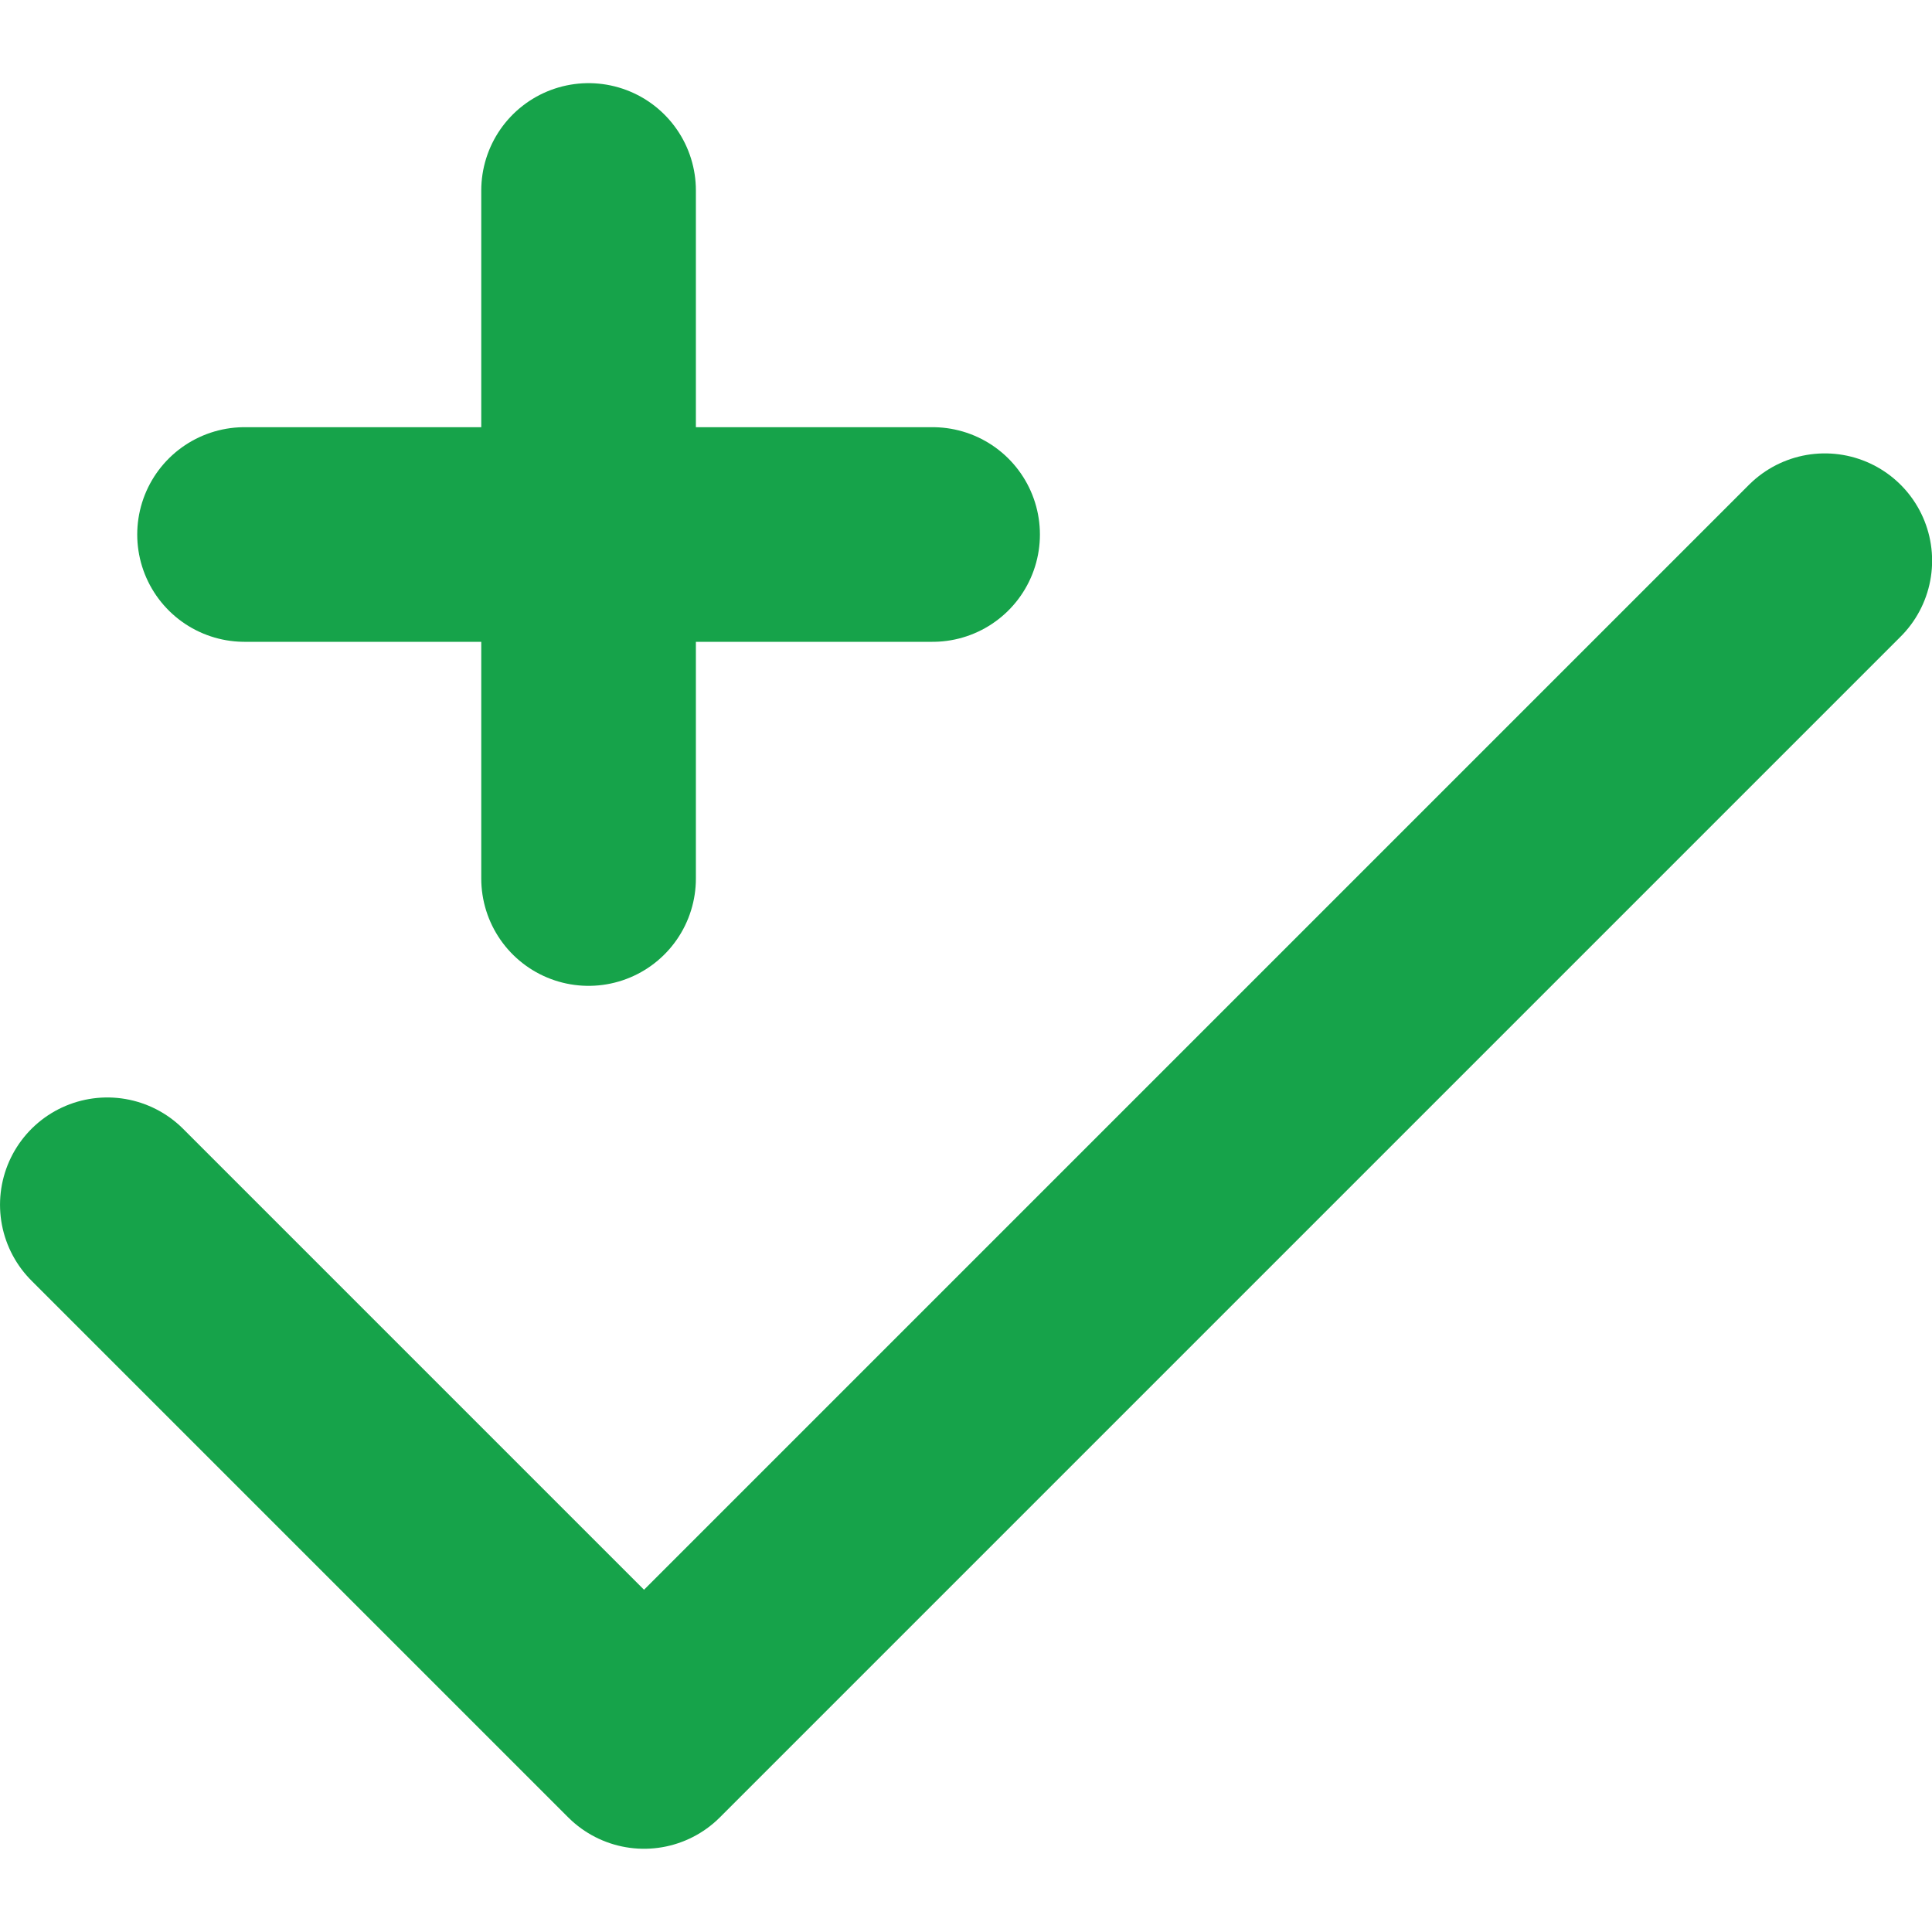
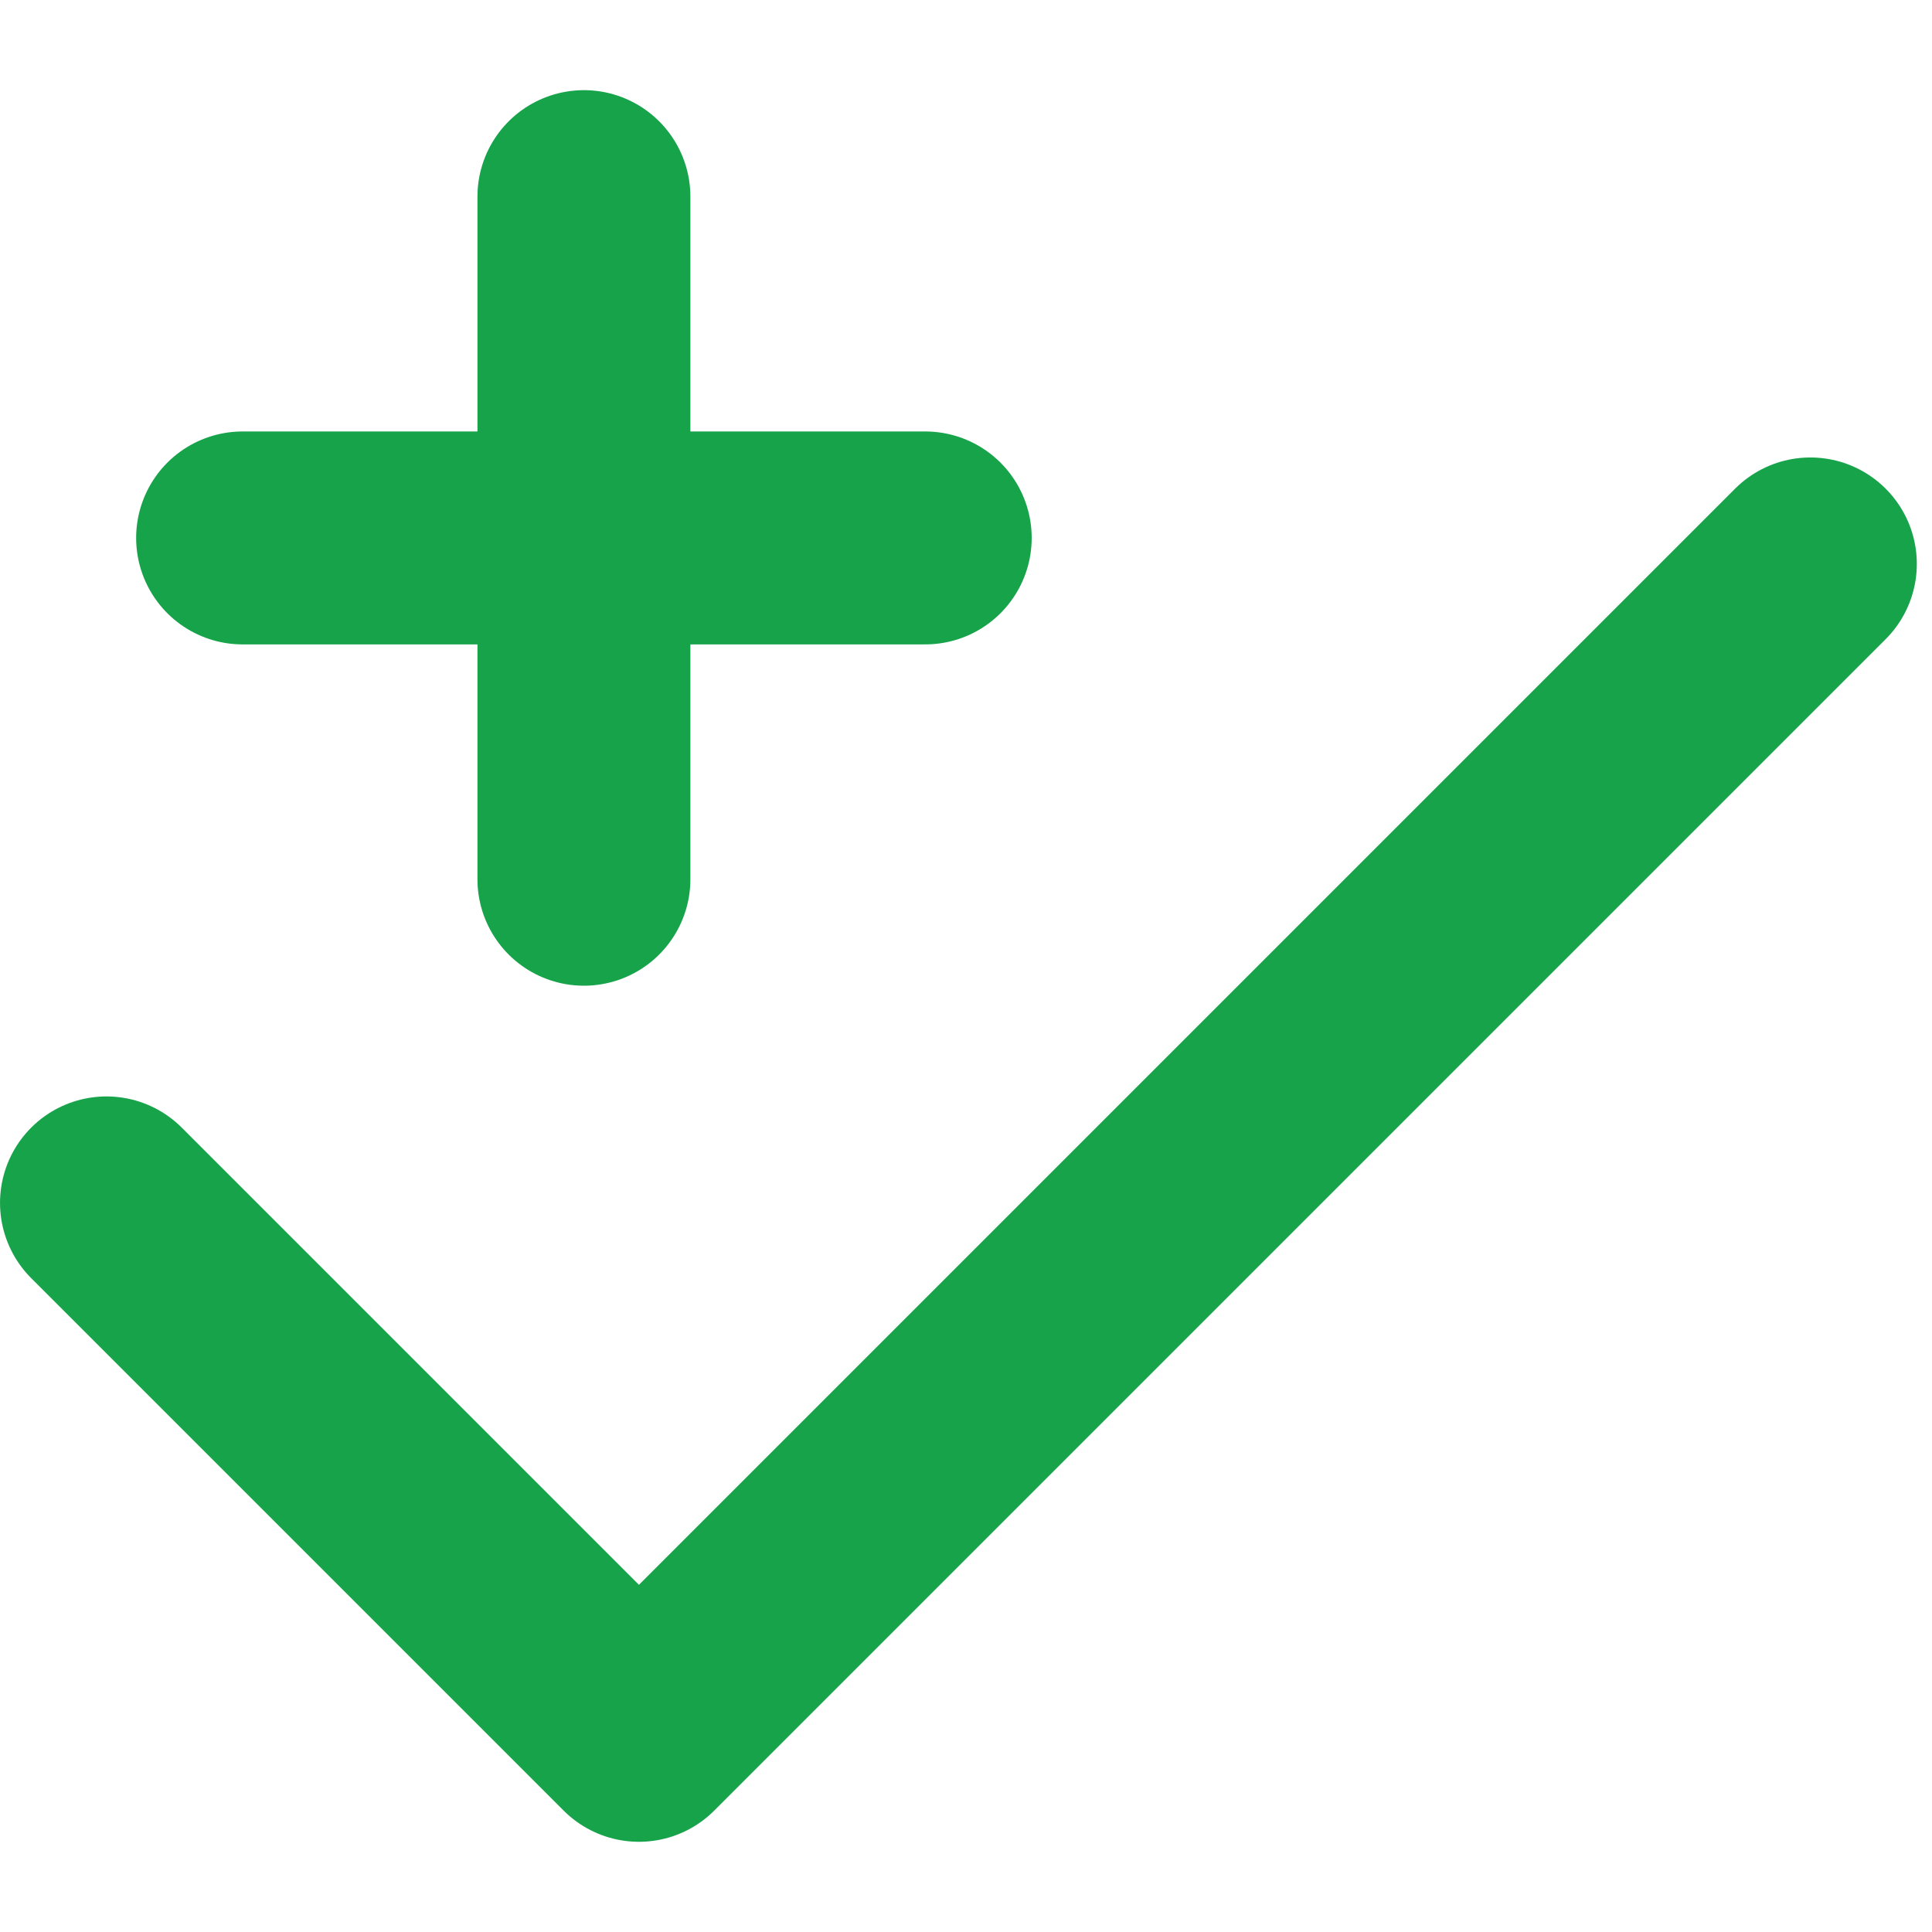
- <svg xmlns="http://www.w3.org/2000/svg" width="25" height="25" viewBox="0 0 4.762 4.352" version="1.1" id="svg1" xml:space="preserve">
+ <svg xmlns="http://www.w3.org/2000/svg" width="24" height="24" viewBox="0 0 4.8 4.8" version="1.1" id="svg1" xml:space="preserve">
  <defs id="defs1" />
  <g id="layer1" transform="translate(-98.38669,-111.0224)">
    <g style="fill:none" id="g1" transform="matrix(0.2645833,0,0,0.2645833,98.47258,142.0177)">
-       <g id="g7" style="stroke-width:1.999;stroke-dasharray:none">
-         <g id="g6" transform="translate(-50.6272,-8.486533)" style="fill:none;stroke-width:1.999;stroke-dasharray:none">
-           <path d="m 43,33.839 v -9.679 c 0,-0.718 -0.385,-1.381 -1.008,-1.736 L 33.492,17.567 c -0.615,-0.351 -1.37,-0.351 -1.985,0 l -8.5,4.857 C 22.385,22.78 22,23.443 22,24.161 v 9.679 c 0,0.718 0.385,1.38 1.008,1.736 l 8.5,4.857 c 0.615,0.351 1.37,0.351 1.985,0 l 8.5,-4.857 c 0.623,-0.356 1.008,-1.019 1.008,-1.736 z" fill="#a3a3a3" id="path2" style="fill:none;stroke:#000000;stroke-width:1.999;stroke-dasharray:none;stroke-opacity:1" />
-           <path d="m 22,33.839 c 0,0.718 0.385,1.38 1.008,1.736 l 8.52,4.868 C 31.961,40.692 32.5,40.379 32.5,39.88 v -9.719 c 0,-0.718 -0.385,-1.38 -1.008,-1.736 L 22.973,23.556 C 22.539,23.308 22,23.621 22,24.12 Z" fill="#525252" id="path5" style="fill:none;stroke:#000000;stroke-width:1.999;stroke-dasharray:none;stroke-opacity:1" />
-           <path style="fill:none;fill-opacity:0.11;stroke:#000000;stroke-width:1.999;stroke-linejoin:round;stroke-dasharray:none;stroke-opacity:1" d="M 32.266,29.277 42.669,23.21" id="path6" />
+       <g id="g2" transform="translate(0,0.8467929)">
+         <g style="fill:none;stroke:#16a34a;stroke-width:1.999;stroke-linecap:round;stroke-linejoin:round;stroke-dasharray:none;stroke-opacity:1" id="g13" transform="translate(-3.324944,-118.6992)">
+           <path d="M 20,6 9,17 4,12" id="path1-02" style="stroke:#16a34a;stroke-width:1.999;stroke-dasharray:none;stroke-opacity:1" />
        </g>
-         <g id="g2" style="fill:#c8c9cc;fill-opacity:1;stroke-width:1.999;stroke-dasharray:none" transform="translate(-34.69777,0.4688888)">
-           <path d="m 43,33.839 v -9.679 c 0,-0.718 -0.385,-1.381 -1.008,-1.736 L 33.492,17.567 c -0.615,-0.351 -1.37,-0.351 -1.985,0 l -8.5,4.857 C 22.385,22.78 22,23.443 22,24.161 v 9.679 c 0,0.718 0.385,1.38 1.008,1.736 l 8.5,4.857 c 0.615,0.351 1.37,0.351 1.985,0 l 8.5,-4.857 c 0.623,-0.356 1.008,-1.019 1.008,-1.736 z" fill="#a3a3a3" id="path3" style="fill:#c8c9cc;fill-opacity:1;stroke:#000000;stroke-width:1.999;stroke-dasharray:none;stroke-opacity:1" />
-           <path d="m 22,33.839 c 0,0.718 0.385,1.38 1.008,1.736 l 8.52,4.868 C 31.961,40.692 32.5,40.379 32.5,39.88 v -9.719 c 0,-0.718 -0.385,-1.38 -1.008,-1.736 L 22.973,23.556 C 22.539,23.308 22,23.621 22,24.12 Z" fill="#525252" id="path4" style="fill:#c8c9cc;fill-opacity:1;stroke:#000000;stroke-width:1.999;stroke-dasharray:none;stroke-opacity:1" />
-           <path style="fill:#c8c9cc;fill-opacity:1;stroke:#000000;stroke-width:1.999;stroke-linejoin:round;stroke-dasharray:none;stroke-opacity:1" d="M 32.266,29.277 42.669,23.21" id="path1" />
+         <g style="fill:none;stroke:#16a34a;stroke-width:4.367;stroke-linecap:round;stroke-linejoin:round;stroke-dasharray:none;stroke-opacity:1" id="g14" transform="matrix(0.4578474,0,0,0.4578474,-0.3357778,-118.4373)">
+           <path d="M 5,12 H 19" id="path1-23" style="stroke:#16a34a;stroke-width:4.367;stroke-dasharray:none;stroke-opacity:1" />
+           <path d="M 12,5 V 19" id="path2-1" style="stroke:#16a34a;stroke-width:4.367;stroke-dasharray:none;stroke-opacity:1" />
        </g>
-       </g>
-       <g style="fill:none;stroke:currentColor;stroke-width:1.999;stroke-linecap:round;stroke-linejoin:round;stroke-dasharray:none" id="g8" transform="translate(13.51969,1.869079)">
-         <rect x="16" y="16" width="6" height="6" rx="1" id="rect1" style="stroke-width:1.999;stroke-dasharray:none" />
-         <rect x="2" y="16" width="6" height="6" rx="1" id="rect2" style="stroke-width:1.999;stroke-dasharray:none" />
-         <rect x="9" y="2" width="6" height="6" rx="1" id="rect3" style="stroke-width:1.999;stroke-dasharray:none" />
-         <path d="m 5,16 v -3 a 1,1 0 0 1 1,-1 h 12 a 1,1 0 0 1 1,1 v 3" id="path3-1" style="stroke-width:1.999;stroke-dasharray:none" />
-         <path d="M 12,12 V 8" id="path4-2" style="stroke-width:1.999;stroke-dasharray:none" />
-       </g>
-       <g style="fill:none" id="g9" transform="translate(-73.57739,-72.38026)">
-         <path d="M 24,44 C 35.046,44 44,35.046 44,24 44,12.954 35.046,4 24,4 12.954,4 4,12.954 4,24 4,35.046 12.954,44 24,44 Z" stroke="#16a34a" stroke-width="4" stroke-linecap="round" stroke-linejoin="round" id="path1-1" />
-         <path d="m 18,24 4,4 8,-8" stroke="#16a34a" stroke-width="4" stroke-linecap="round" stroke-linejoin="round" id="path2-7" />
-       </g>
-       <g style="fill:none" id="g10" transform="translate(-10.58205,-70.97116)">
-         <path d="M 24,44 C 35.046,44 44,35.046 44,24 44,12.954 35.046,4 24,4 12.954,4 4,12.954 4,24 4,35.046 12.954,44 24,44 Z" stroke="#ca8a04" stroke-width="4" stroke-linecap="round" stroke-linejoin="round" id="path1-0" />
-         <path d="m 34,24 h 0.02" stroke="#ca8a04" stroke-width="4" stroke-linecap="round" stroke-linejoin="round" id="path2-8" />
-         <path d="m 24,24 h 0.02" stroke="#ca8a04" stroke-width="4" stroke-linecap="round" stroke-linejoin="round" id="path3-8" />
-         <path d="m 14,24 h 0.02" stroke="#ca8a04" stroke-width="4" stroke-linecap="round" stroke-linejoin="round" id="path4-9" />
-       </g>
-       <path d="m -23.305,-43.902 h 0.02" stroke="#ca8a04" stroke-width="4" stroke-linecap="round" stroke-linejoin="round" id="path2-8-8" style="fill:none" />
-       <g id="g12">
-         <path d="m 108.065,-98.804 h 0.02" stroke="#ca8a04" stroke-width="4" stroke-linecap="round" stroke-linejoin="round" id="path3-8-0" style="fill:none;stroke:#000000;stroke-width:1.999;stroke-dasharray:none;stroke-opacity:1" />
-         <path d="m 102.05,-98.804 h 0.02" stroke="#ca8a04" stroke-width="4" stroke-linecap="round" stroke-linejoin="round" id="path4-9-3" style="fill:none;stroke:#000000;stroke-width:1.999;stroke-dasharray:none;stroke-opacity:1" />
-         <g style="fill:none" id="g11" transform="translate(85.30122,-116.4489)">
-           <path d="M 20,6.645 9,17.645 l -5,-5" stroke="#000000" stroke-width="2" stroke-linecap="round" stroke-linejoin="round" id="path1-2" style="stroke-width:1.999;stroke-dasharray:none" />
-         </g>
-       </g>
-       <g style="fill:none;stroke:#16a34a;stroke-width:1.999;stroke-linecap:round;stroke-linejoin:round;stroke-dasharray:none;stroke-opacity:1" id="g13" transform="translate(-3.324944,-118.6992)">
-         <path d="M 20,6 9,17 4,12" id="path1-02" style="stroke:#16a34a;stroke-width:1.999;stroke-dasharray:none;stroke-opacity:1" />
-       </g>
-       <g style="fill:none;stroke:#16a34a;stroke-width:4.367;stroke-linecap:round;stroke-linejoin:round;stroke-dasharray:none;stroke-opacity:1" id="g14" transform="matrix(0.4578474,0,0,0.4578474,-0.3357778,-118.4373)">
-         <path d="M 5,12 H 19" id="path1-23" style="stroke:#16a34a;stroke-width:4.367;stroke-dasharray:none;stroke-opacity:1" />
-         <path d="M 12,5 V 19" id="path2-1" style="stroke:#16a34a;stroke-width:4.367;stroke-dasharray:none;stroke-opacity:1" />
      </g>
    </g>
  </g>
</svg>
